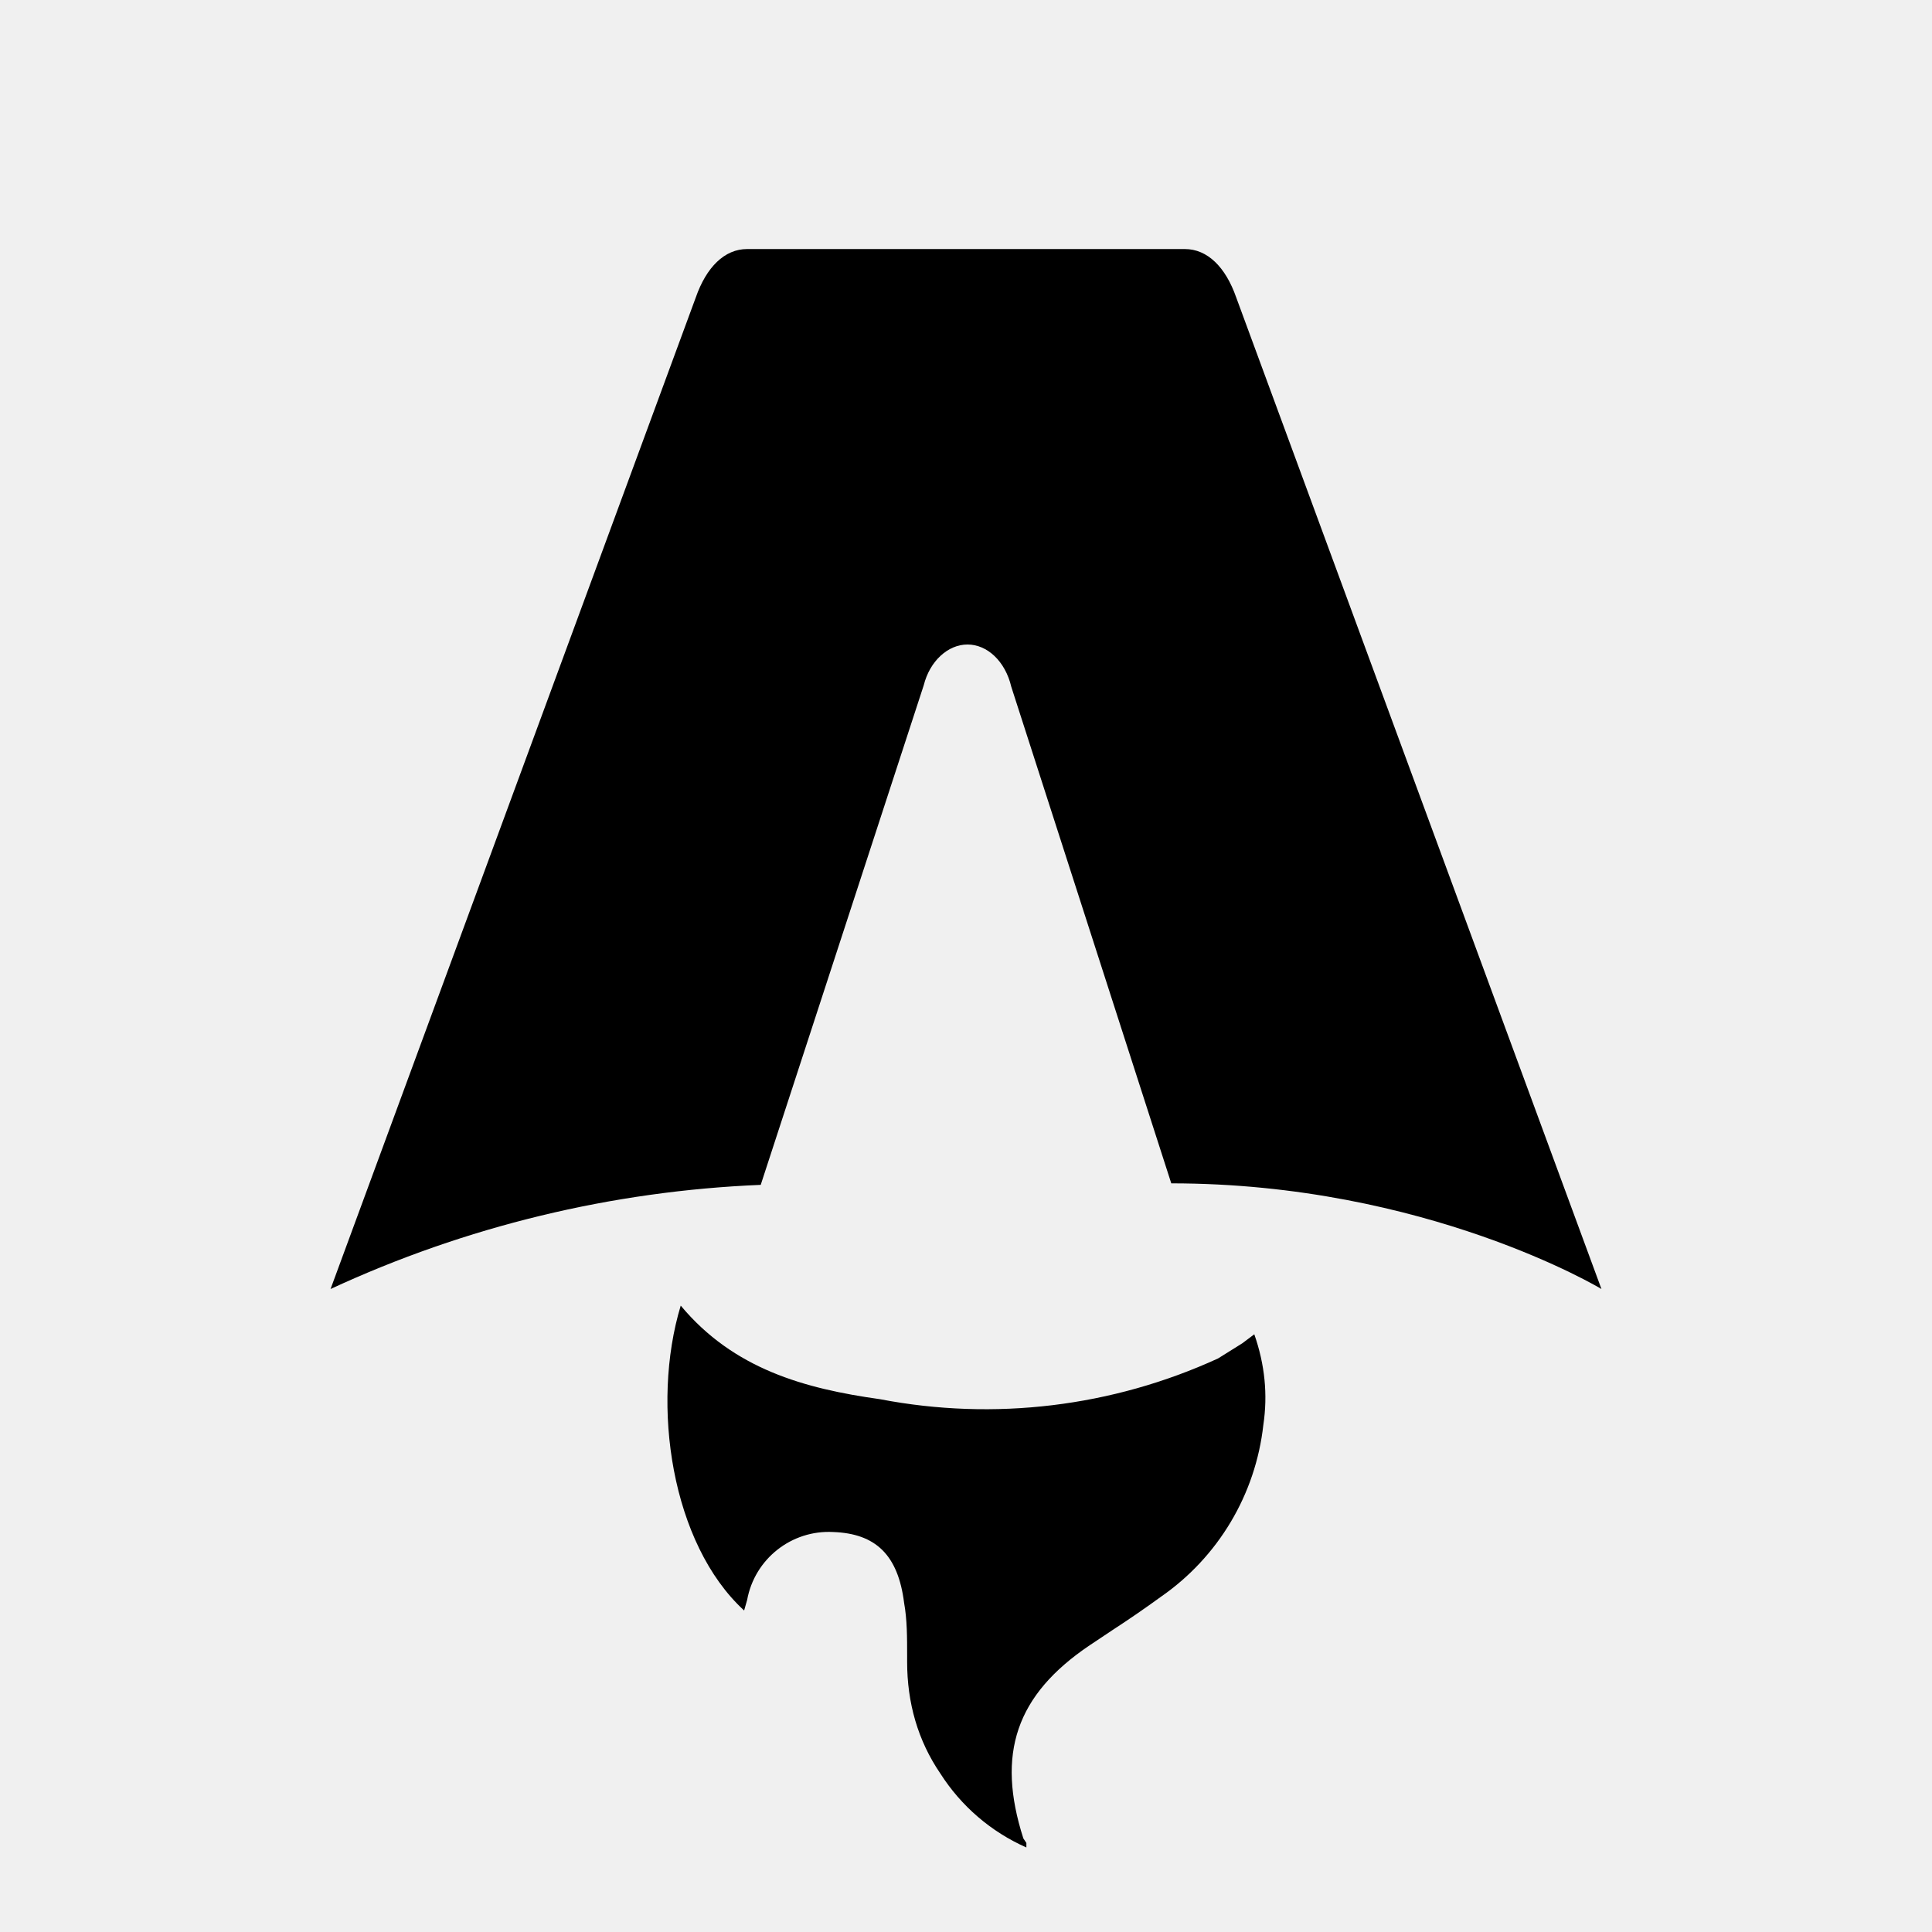
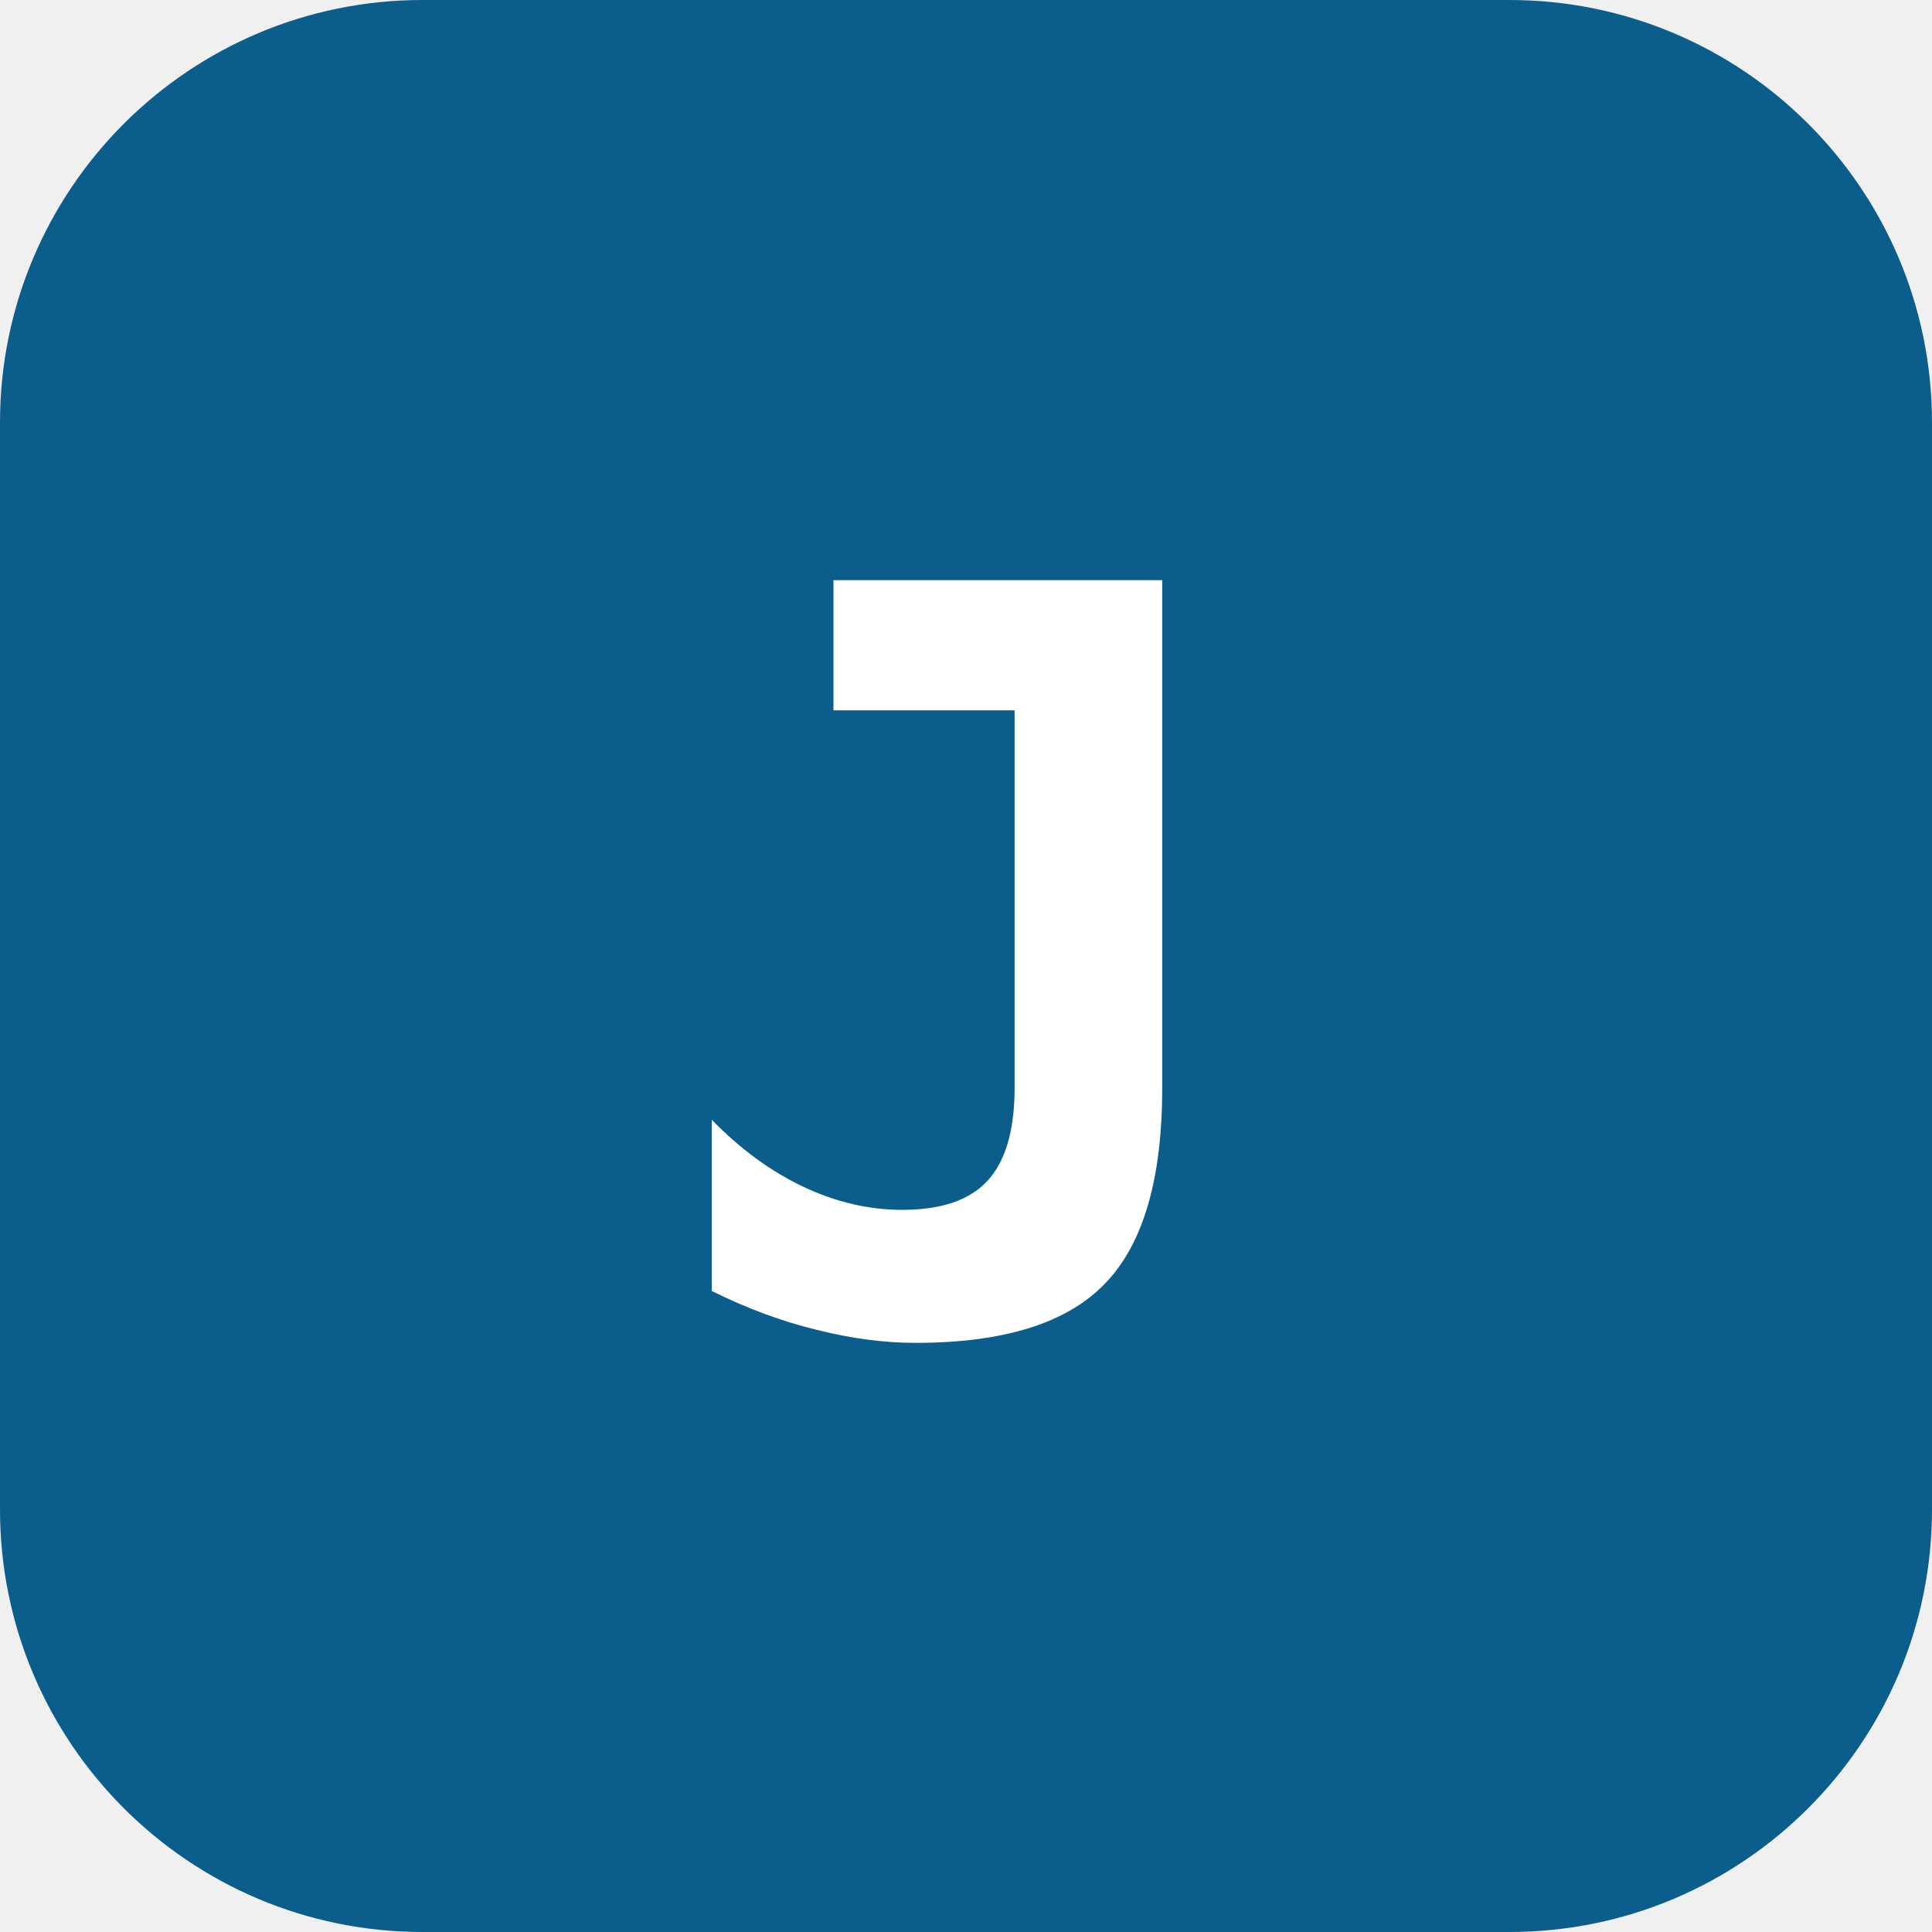
- <svg xmlns="http://www.w3.org/2000/svg" fill="none" viewBox="0 0 128 128">
-   <path d="M50.4 78.5a75.1 75.1 0 0 0-28.5 6.9l24.2-65.7c.7-2 1.9-3.2 3.4-3.2h29c1.5 0 2.7 1.2 3.4 3.2l24.2 65.7s-11.6-7-28.5-7L67 45.5c-.4-1.7-1.6-2.8-2.9-2.8-1.3 0-2.5 1.1-2.9 2.7L50.4 78.5Zm-1.1 28.2Zm-4.2-20.2c-2 6.6-.6 15.8 4.2 20.2a17.5 17.5 0 0 1 .2-.7 5.5 5.5 0 0 1 5.7-4.5c2.8.1 4.3 1.5 4.7 4.7.2 1.1.2 2.3.2 3.5v.4c0 2.7.7 5.2 2.2 7.4a13 13 0 0 0 5.7 4.9v-.3l-.2-.3c-1.8-5.6-.5-9.5 4.4-12.8l1.5-1a73 73 0 0 0 3.2-2.2 16 16 0 0 0 6.8-11.4c.3-2 .1-4-.6-6l-.8.6-1.6 1a37 37 0 0 1-22.4 2.7c-5-.7-9.7-2-13.2-6.2Z" />
+ <svg xmlns="http://www.w3.org/2000/svg" viewBox="0 0 64 64">
  <style>
-         path { fill: #000; }
-         @media (prefers-color-scheme: dark) {
-             path { fill: #FFF; }
-         }
-     </style>
+     rect { fill: #0b5d8c; }
+     text { fill: #ffffff; }
+     @media (prefers-color-scheme: dark) {
+       rect { fill: #7cc4f0; }
+       text { fill: #0b1220; }
+     }
+   </style>
+   <rect width="64" height="64" rx="14" />
+   <text x="32" y="44" text-anchor="middle" font-family="ui-monospace, Menlo, Consolas, monospace" font-size="34" font-weight="700">J</text>
</svg>
